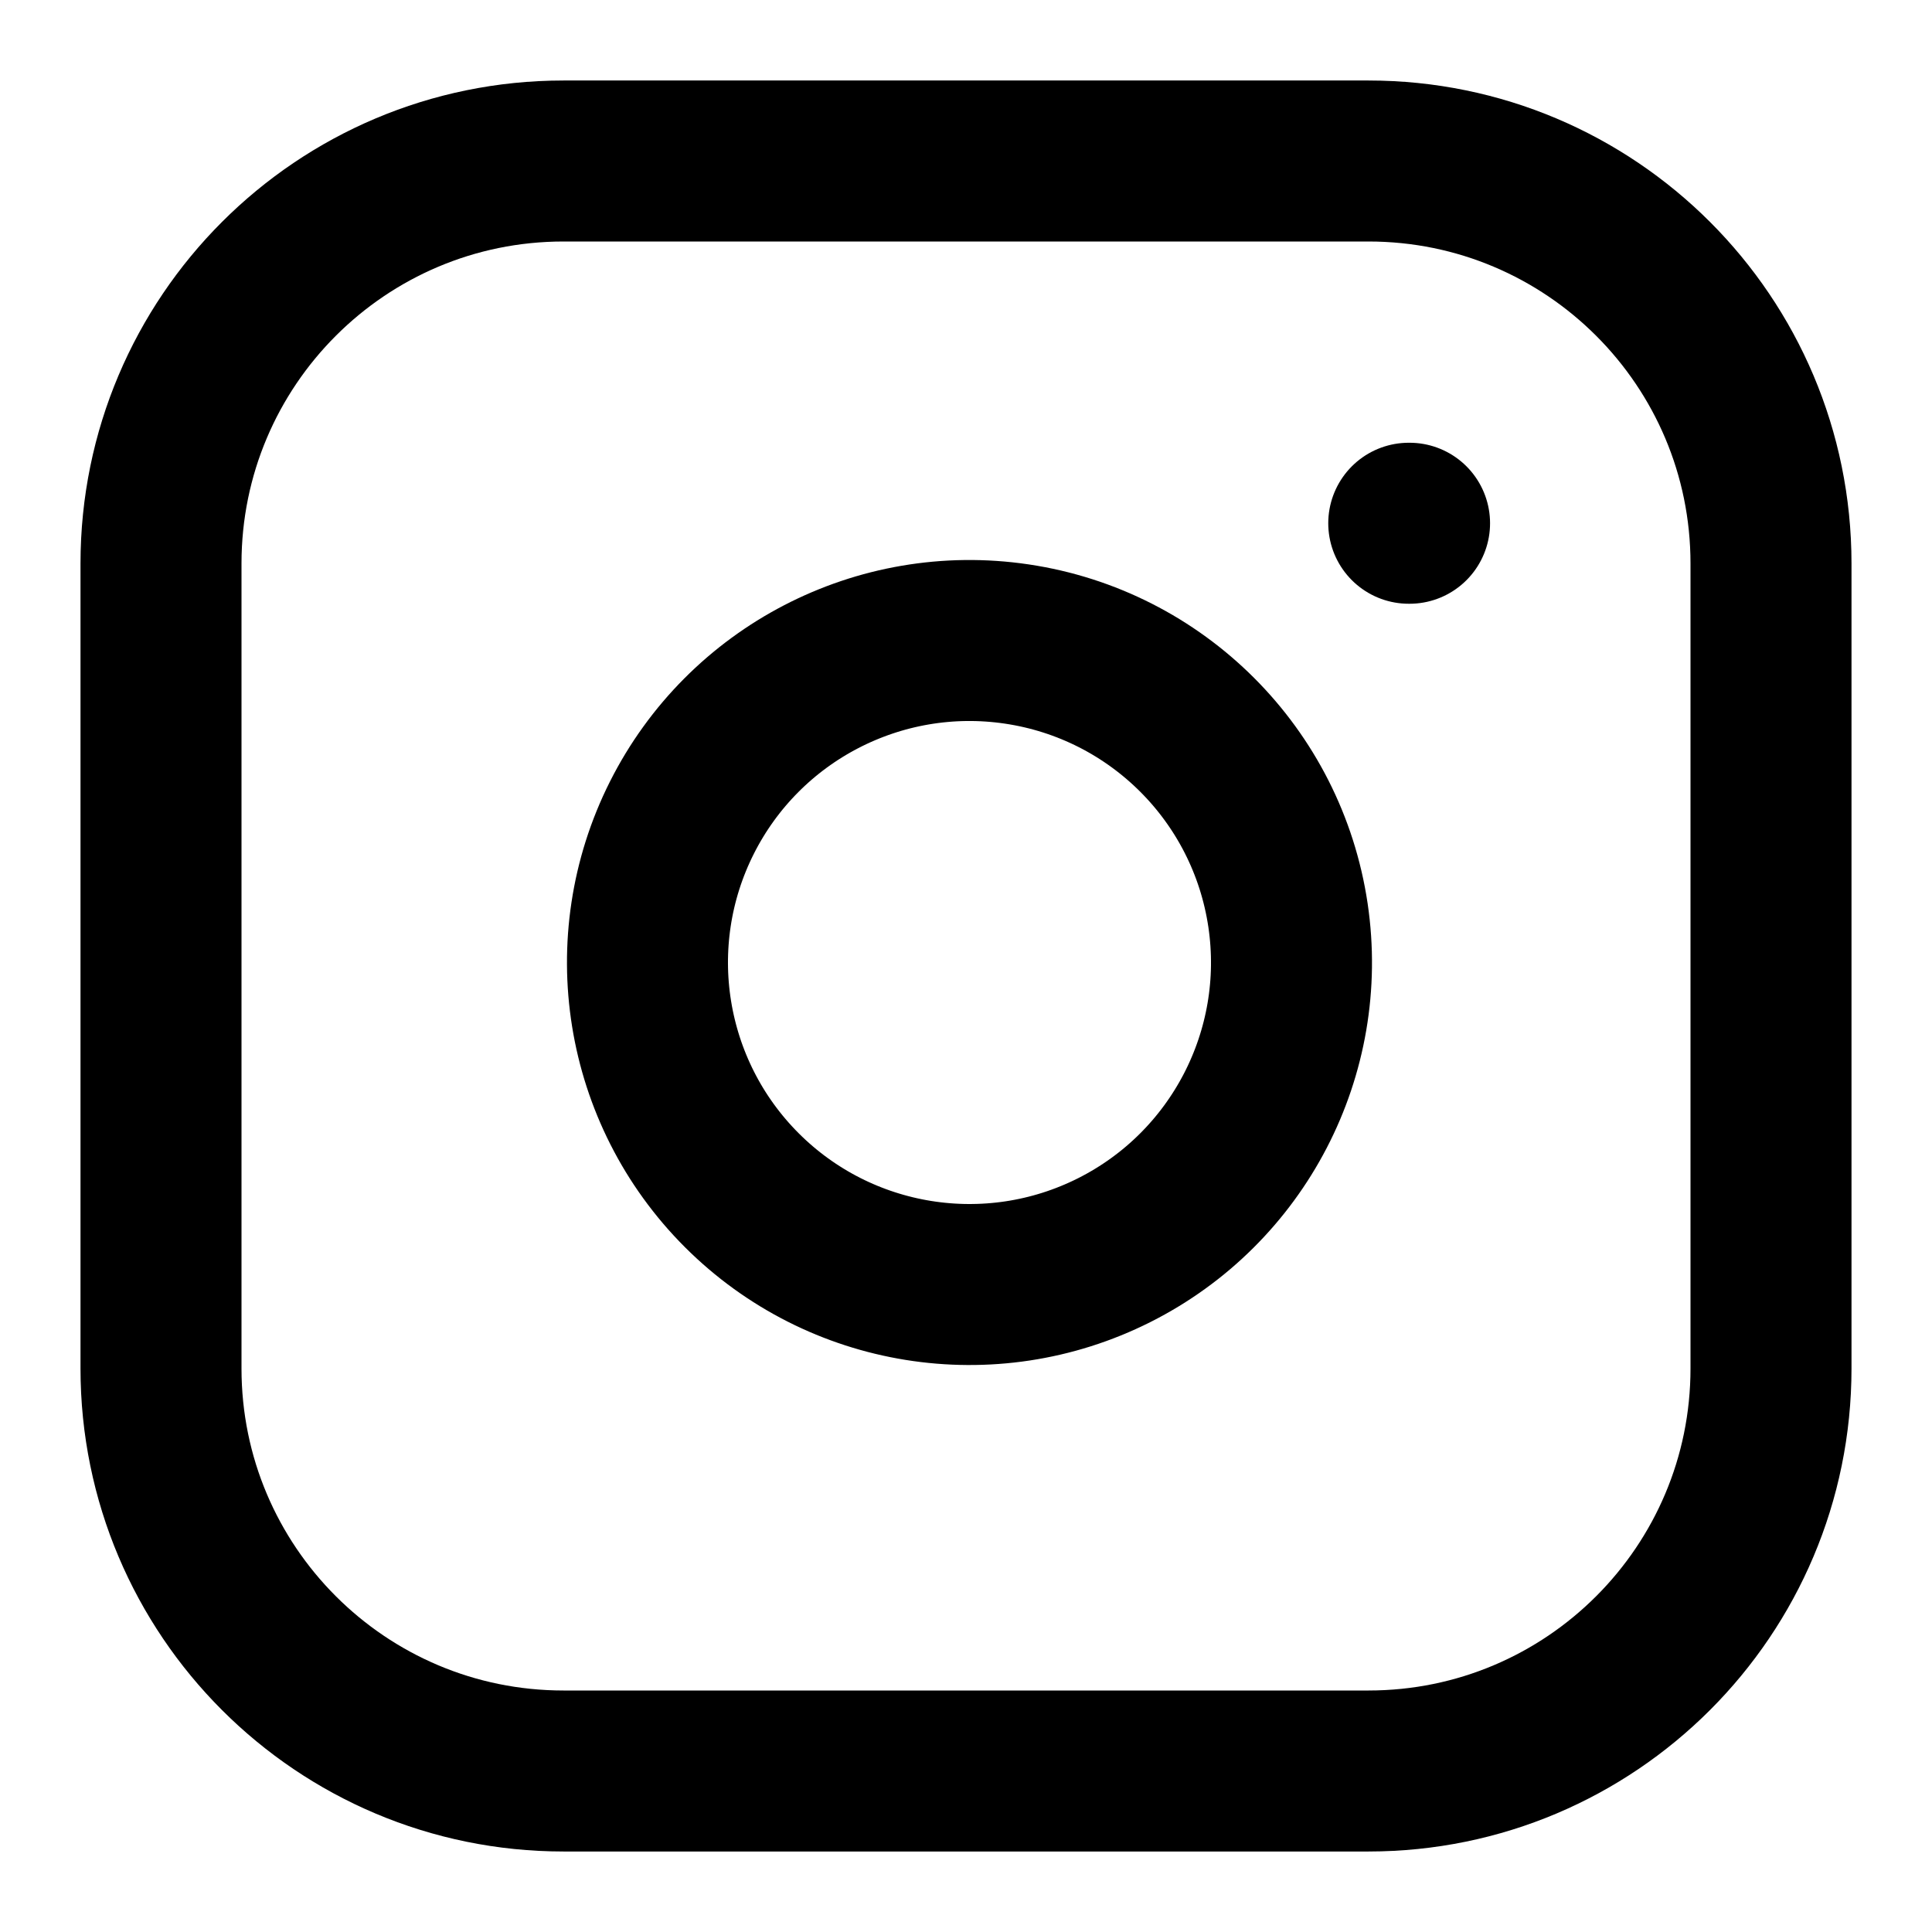
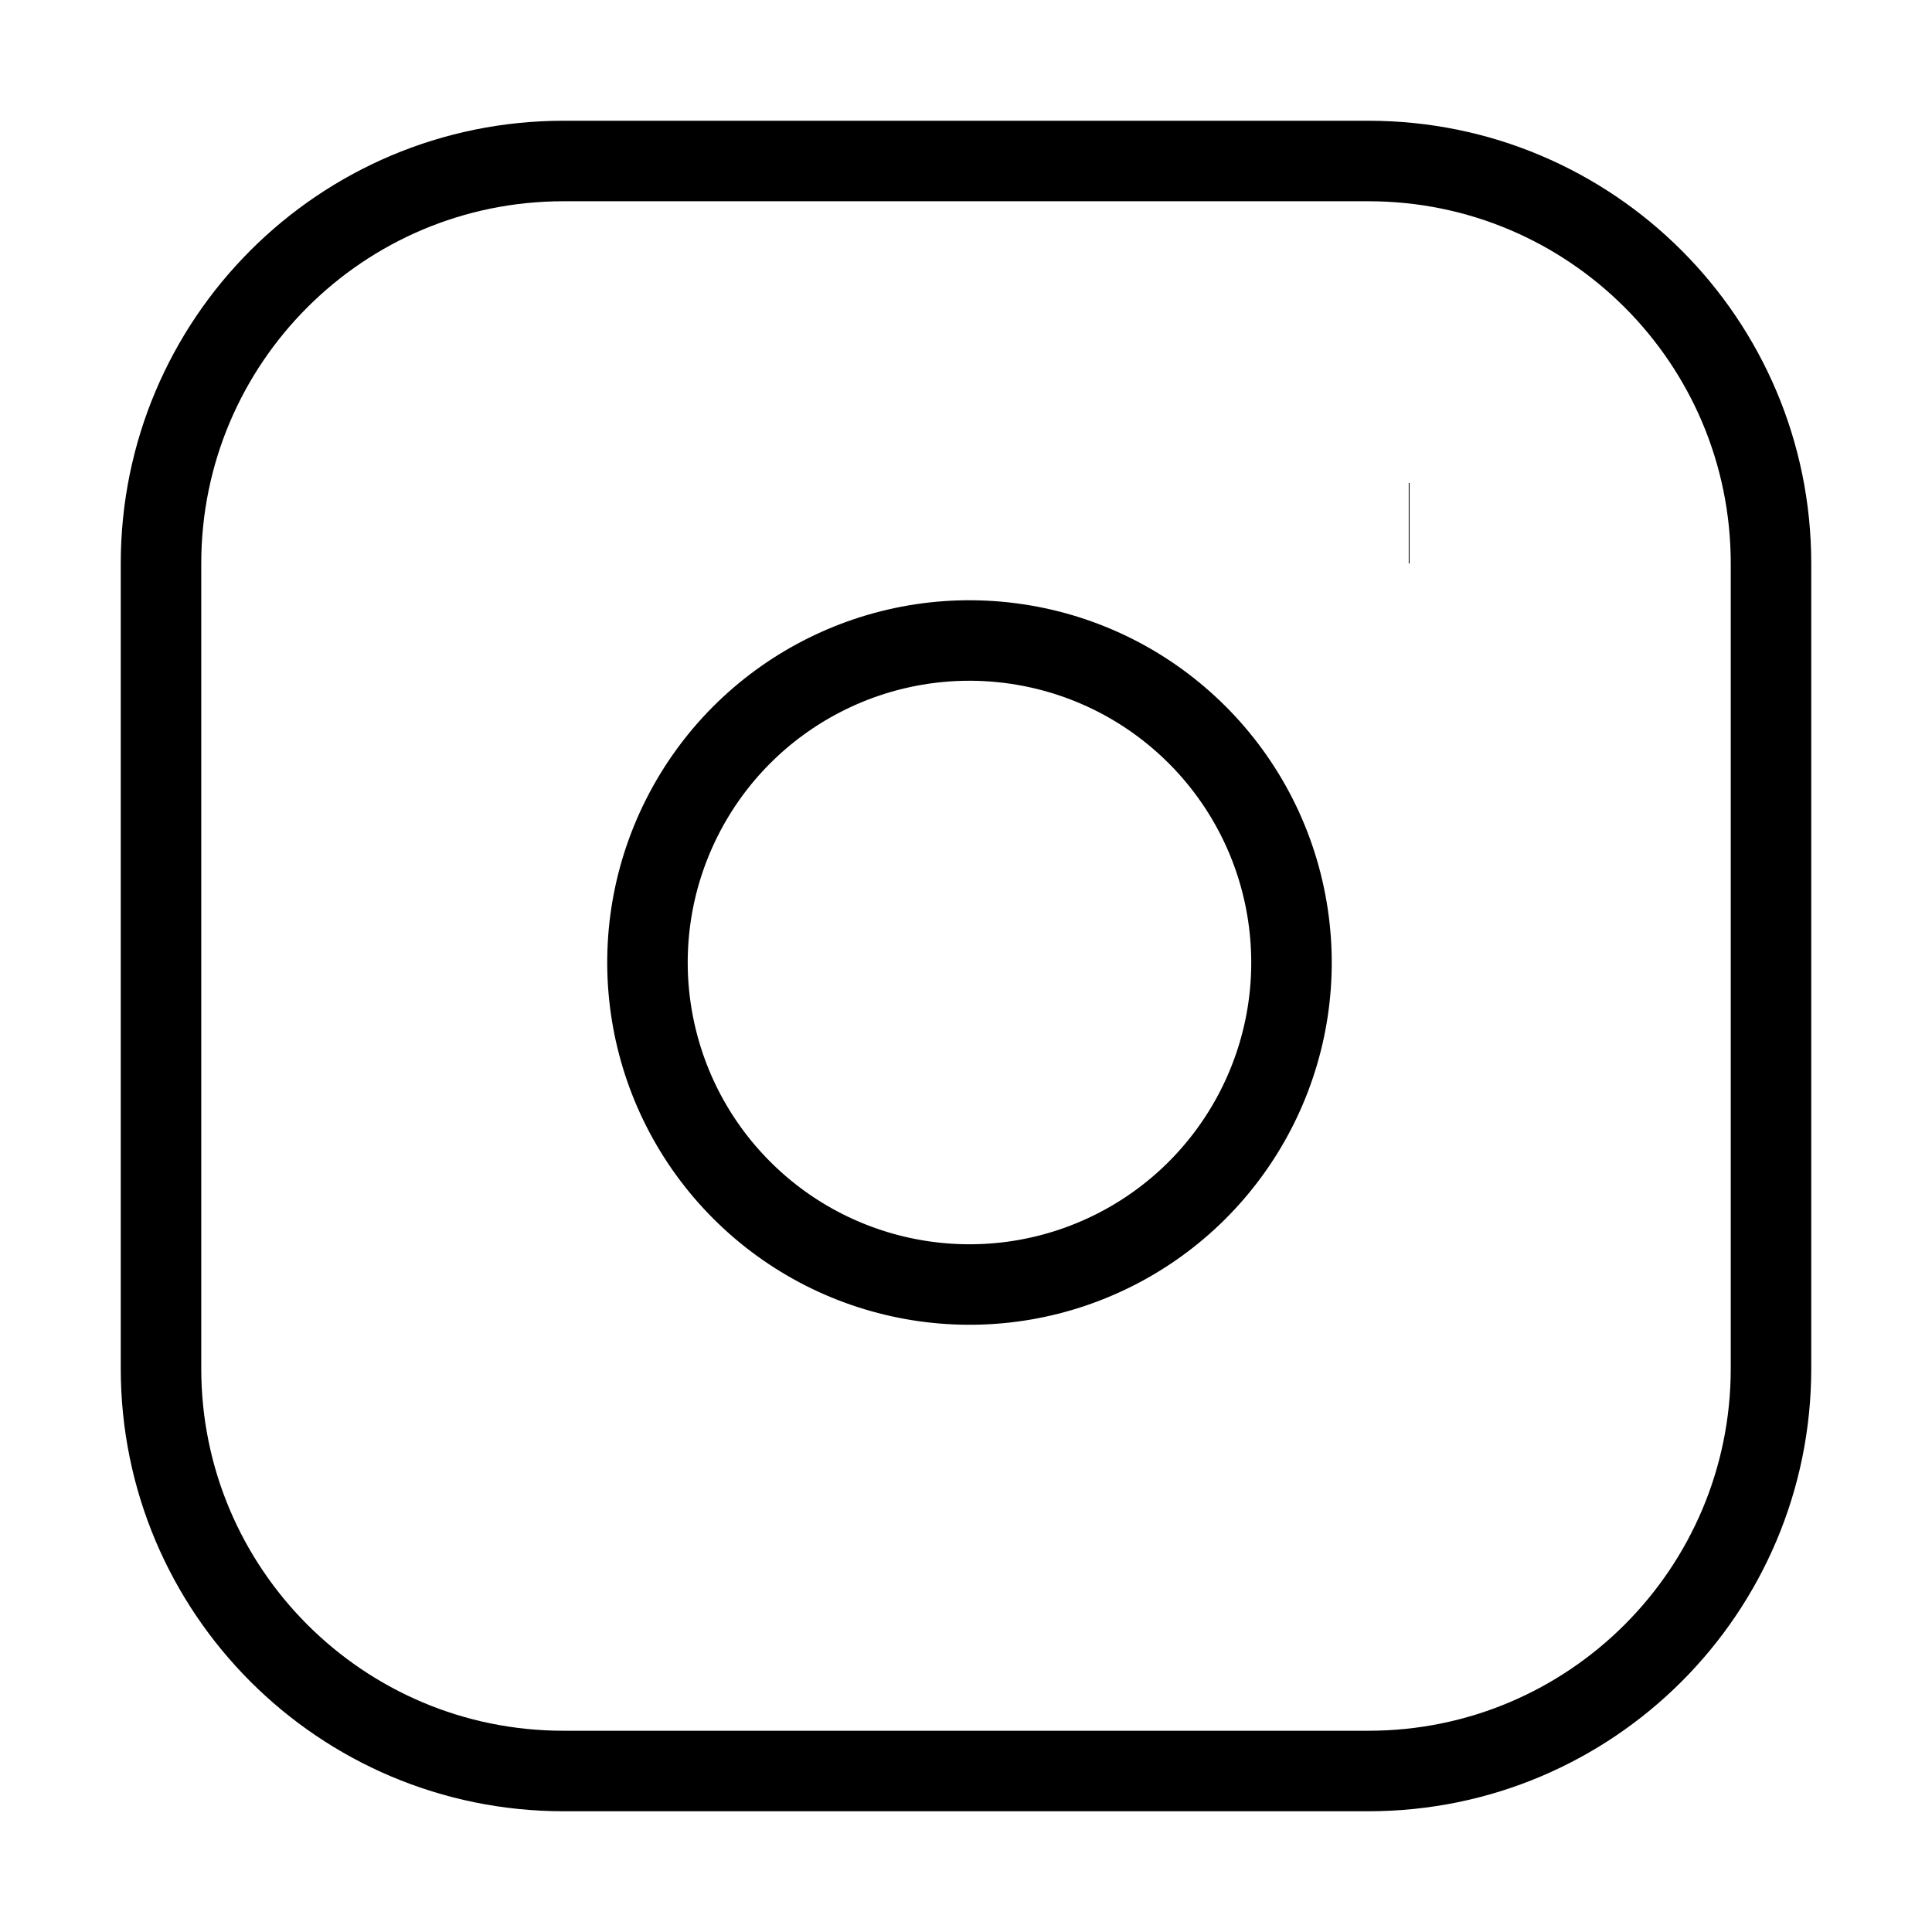
- <svg xmlns="http://www.w3.org/2000/svg" width="24" height="24" viewBox="0 0 24 24" fill="none" stroke="currentColor" stroke-width="2" stroke-linecap="round" stroke-linejoin="round" class="feather feather-instagram">
+ <svg xmlns="http://www.w3.org/2000/svg" width="24" height="24" viewBox="0 0 24 24" fill="none" stroke="currentColor" strokeWidth="2" strokeLinecap="round" strokeLinejoin="round" class="feather feather-instagram">
  <rect x="2" y="2" width="20" height="20" rx="5" ry="5" />
  <path d="M16 11.37A4 4 0 1 1 12.63 8 4 4 0 0 1 16 11.37z" />
  <line x1="17.5" y1="6.5" x2="17.51" y2="6.5" />
</svg>
